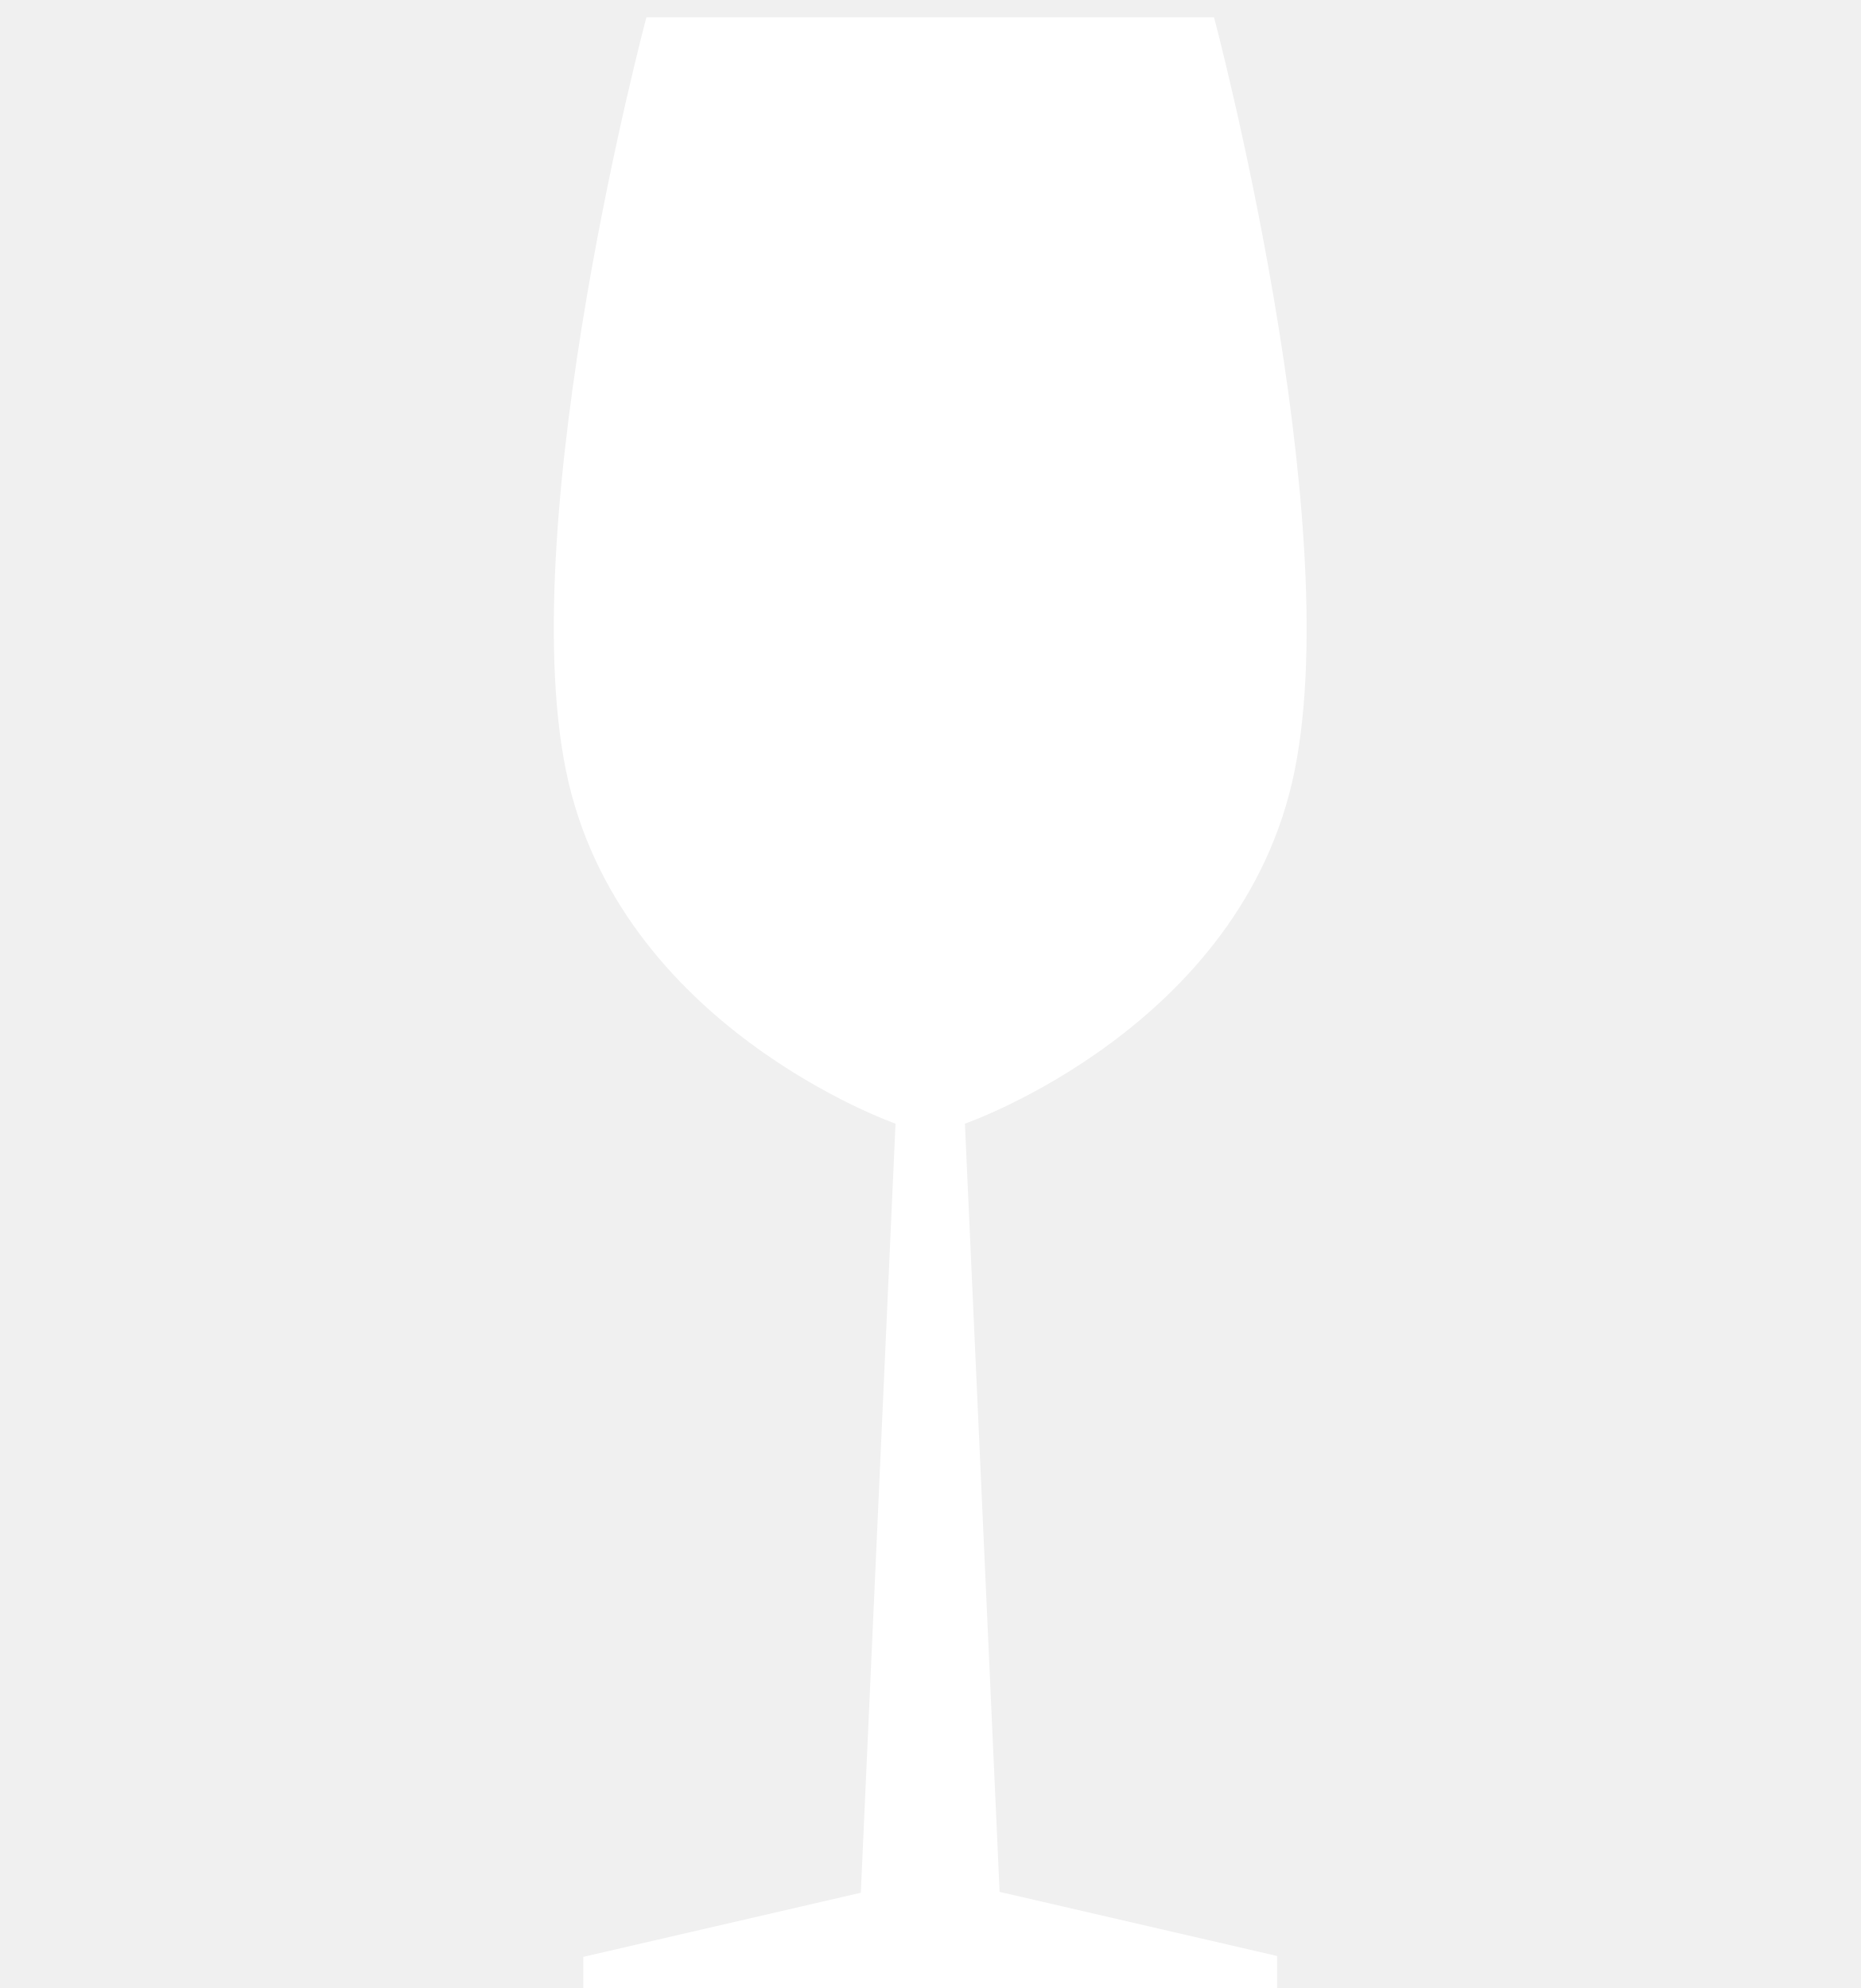
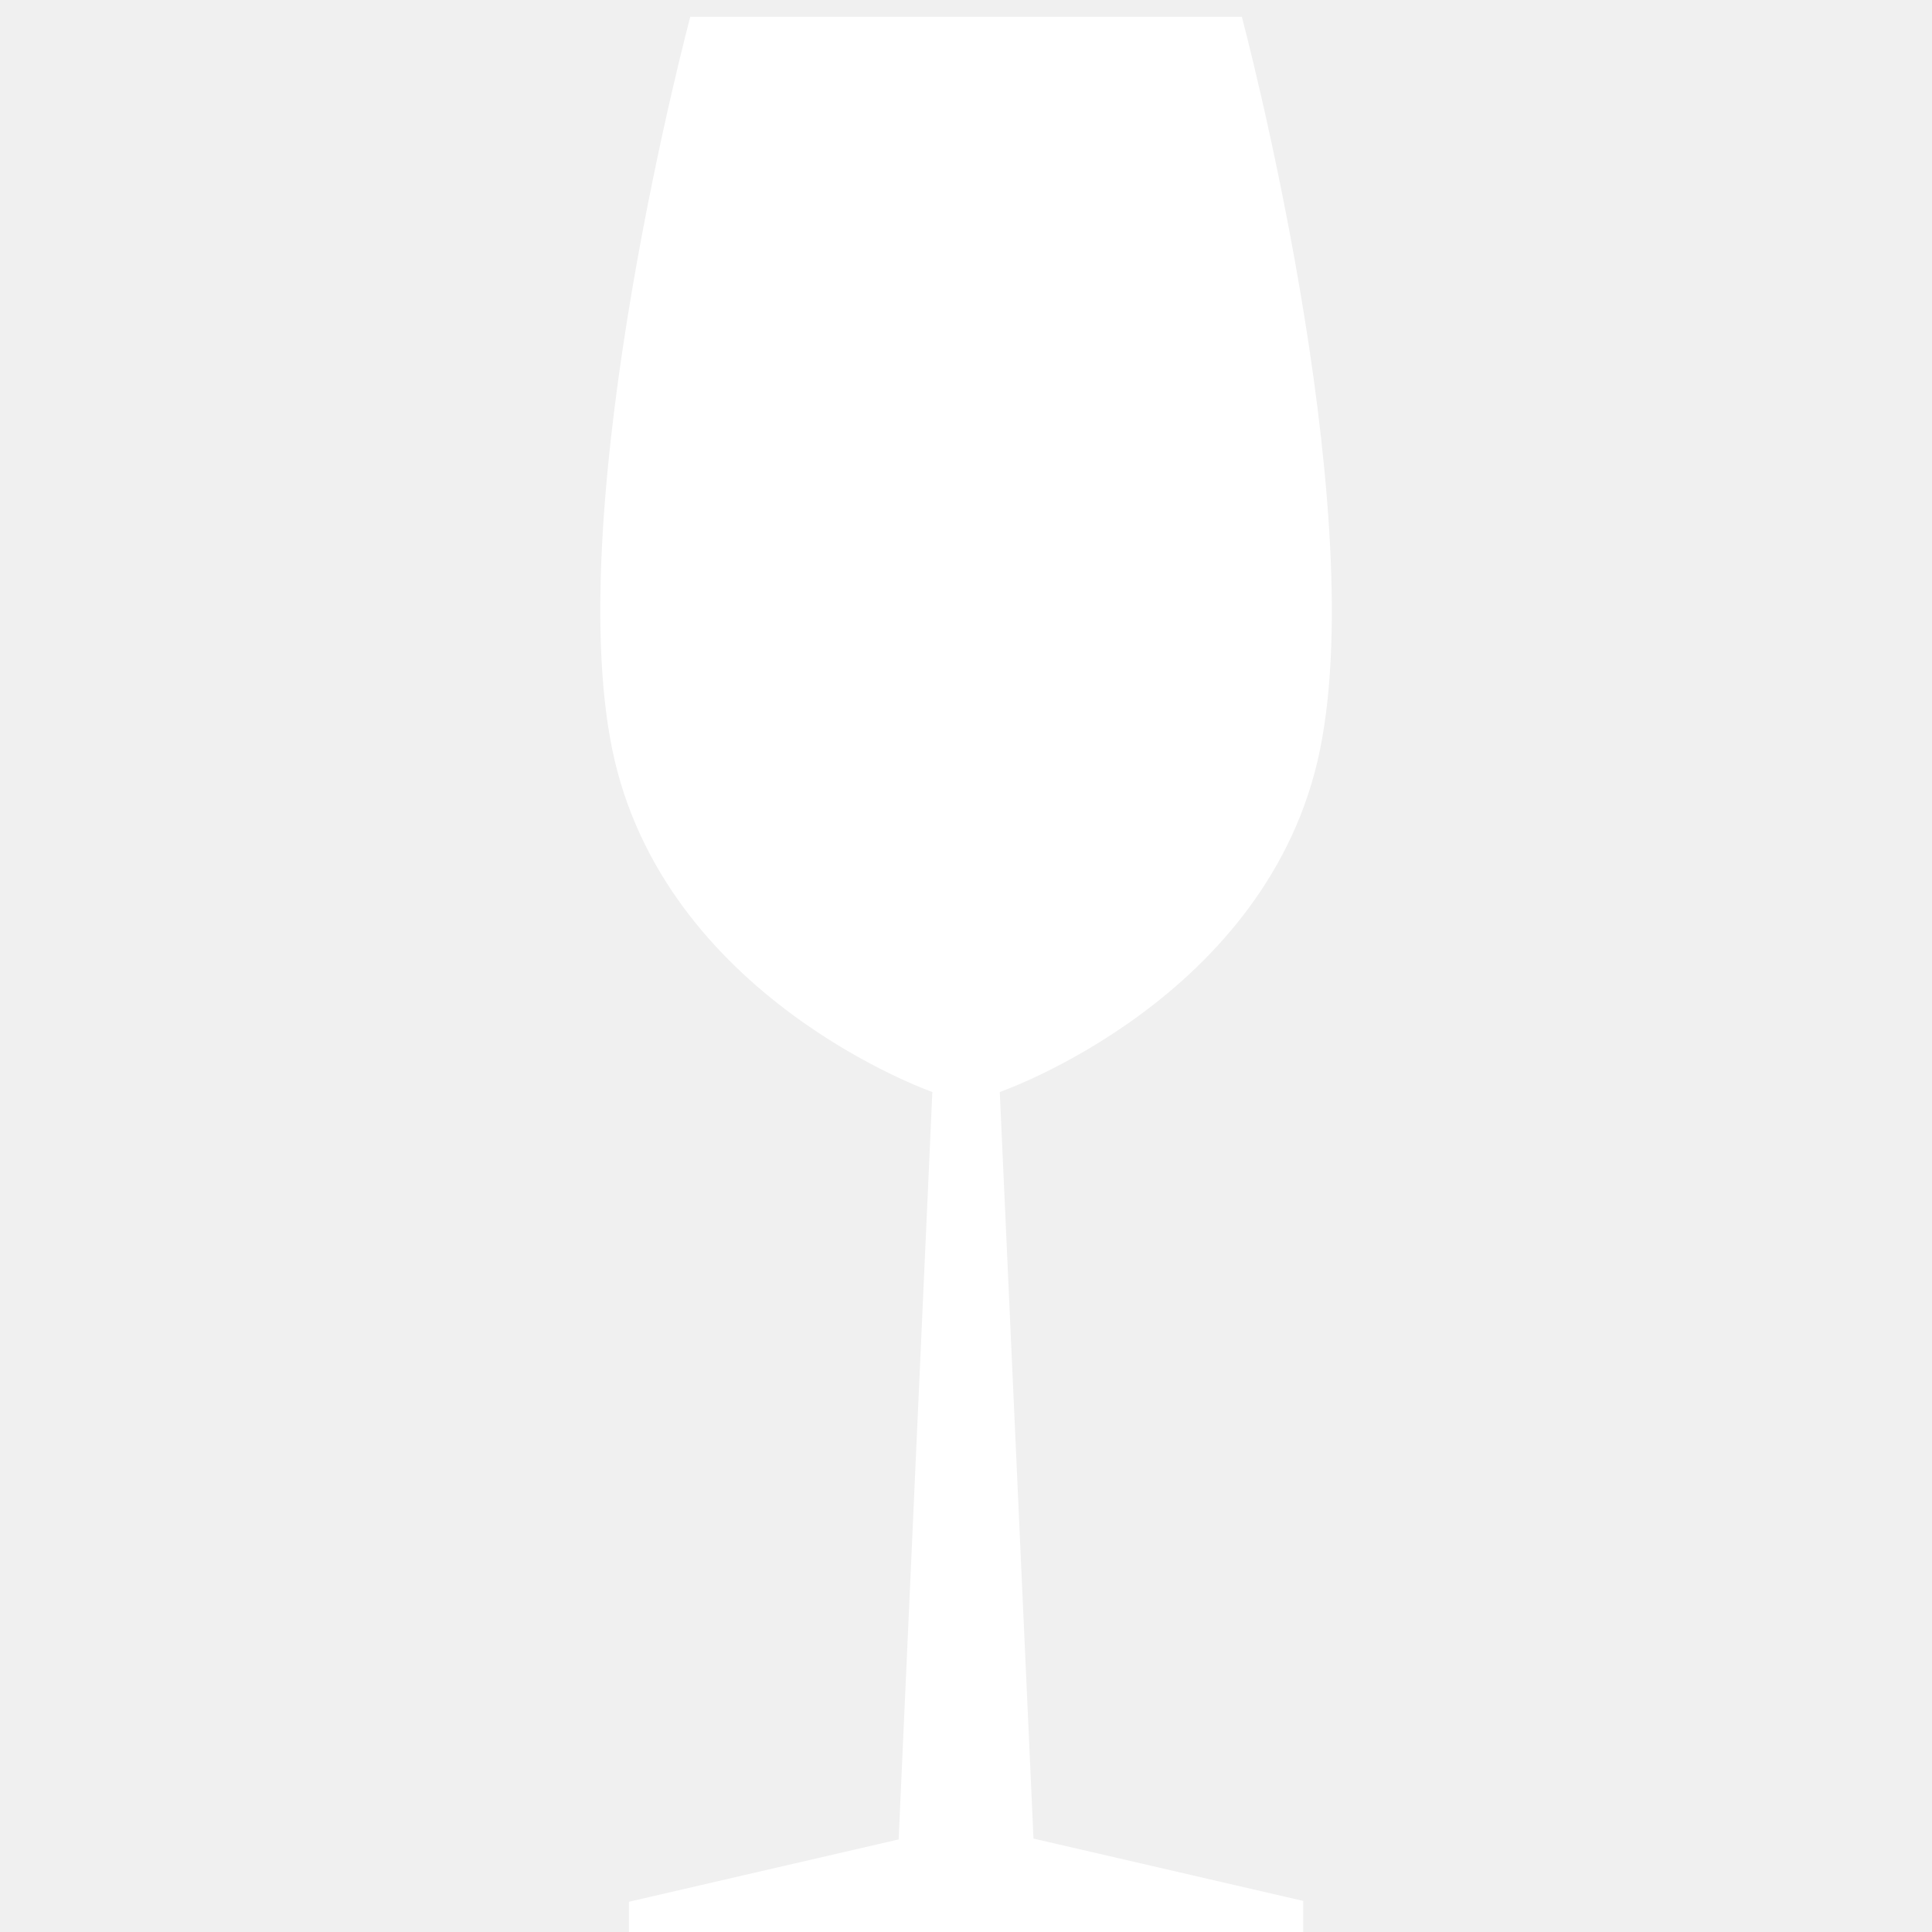
- <svg xmlns="http://www.w3.org/2000/svg" width="262" height="280" viewBox="0 0 262 280" fill="none">
-   <path d="M126.113 158.261L121.227 266.584L82.139 275.617V280H179.86V275.496L140.772 266.462L135.886 158.261C135.886 158.261 174.974 144.723 182.303 108.616C189.632 72.508 170.968 2.435 170.968 2.435H91.031C91.031 2.435 72.367 72.386 79.696 108.494C87.025 144.602 126.113 158.261 126.113 158.261Z" fill="white" />
+ <svg xmlns="http://www.w3.org/2000/svg" width="280" height="280" viewBox="0 0 280 280" fill="none">
+   <path d="M135.123 158.261L130.237 266.584L91.149 275.617V280H188.87V275.496L149.781 266.462L144.895 158.261C144.895 158.261 183.984 144.723 191.313 108.616C198.642 72.508 179.977 2.435 179.977 2.435H100.041C100.041 2.435 81.376 72.386 88.706 108.494C96.035 144.602 135.123 158.261 135.123 158.261Z" fill="white" />
</svg>
